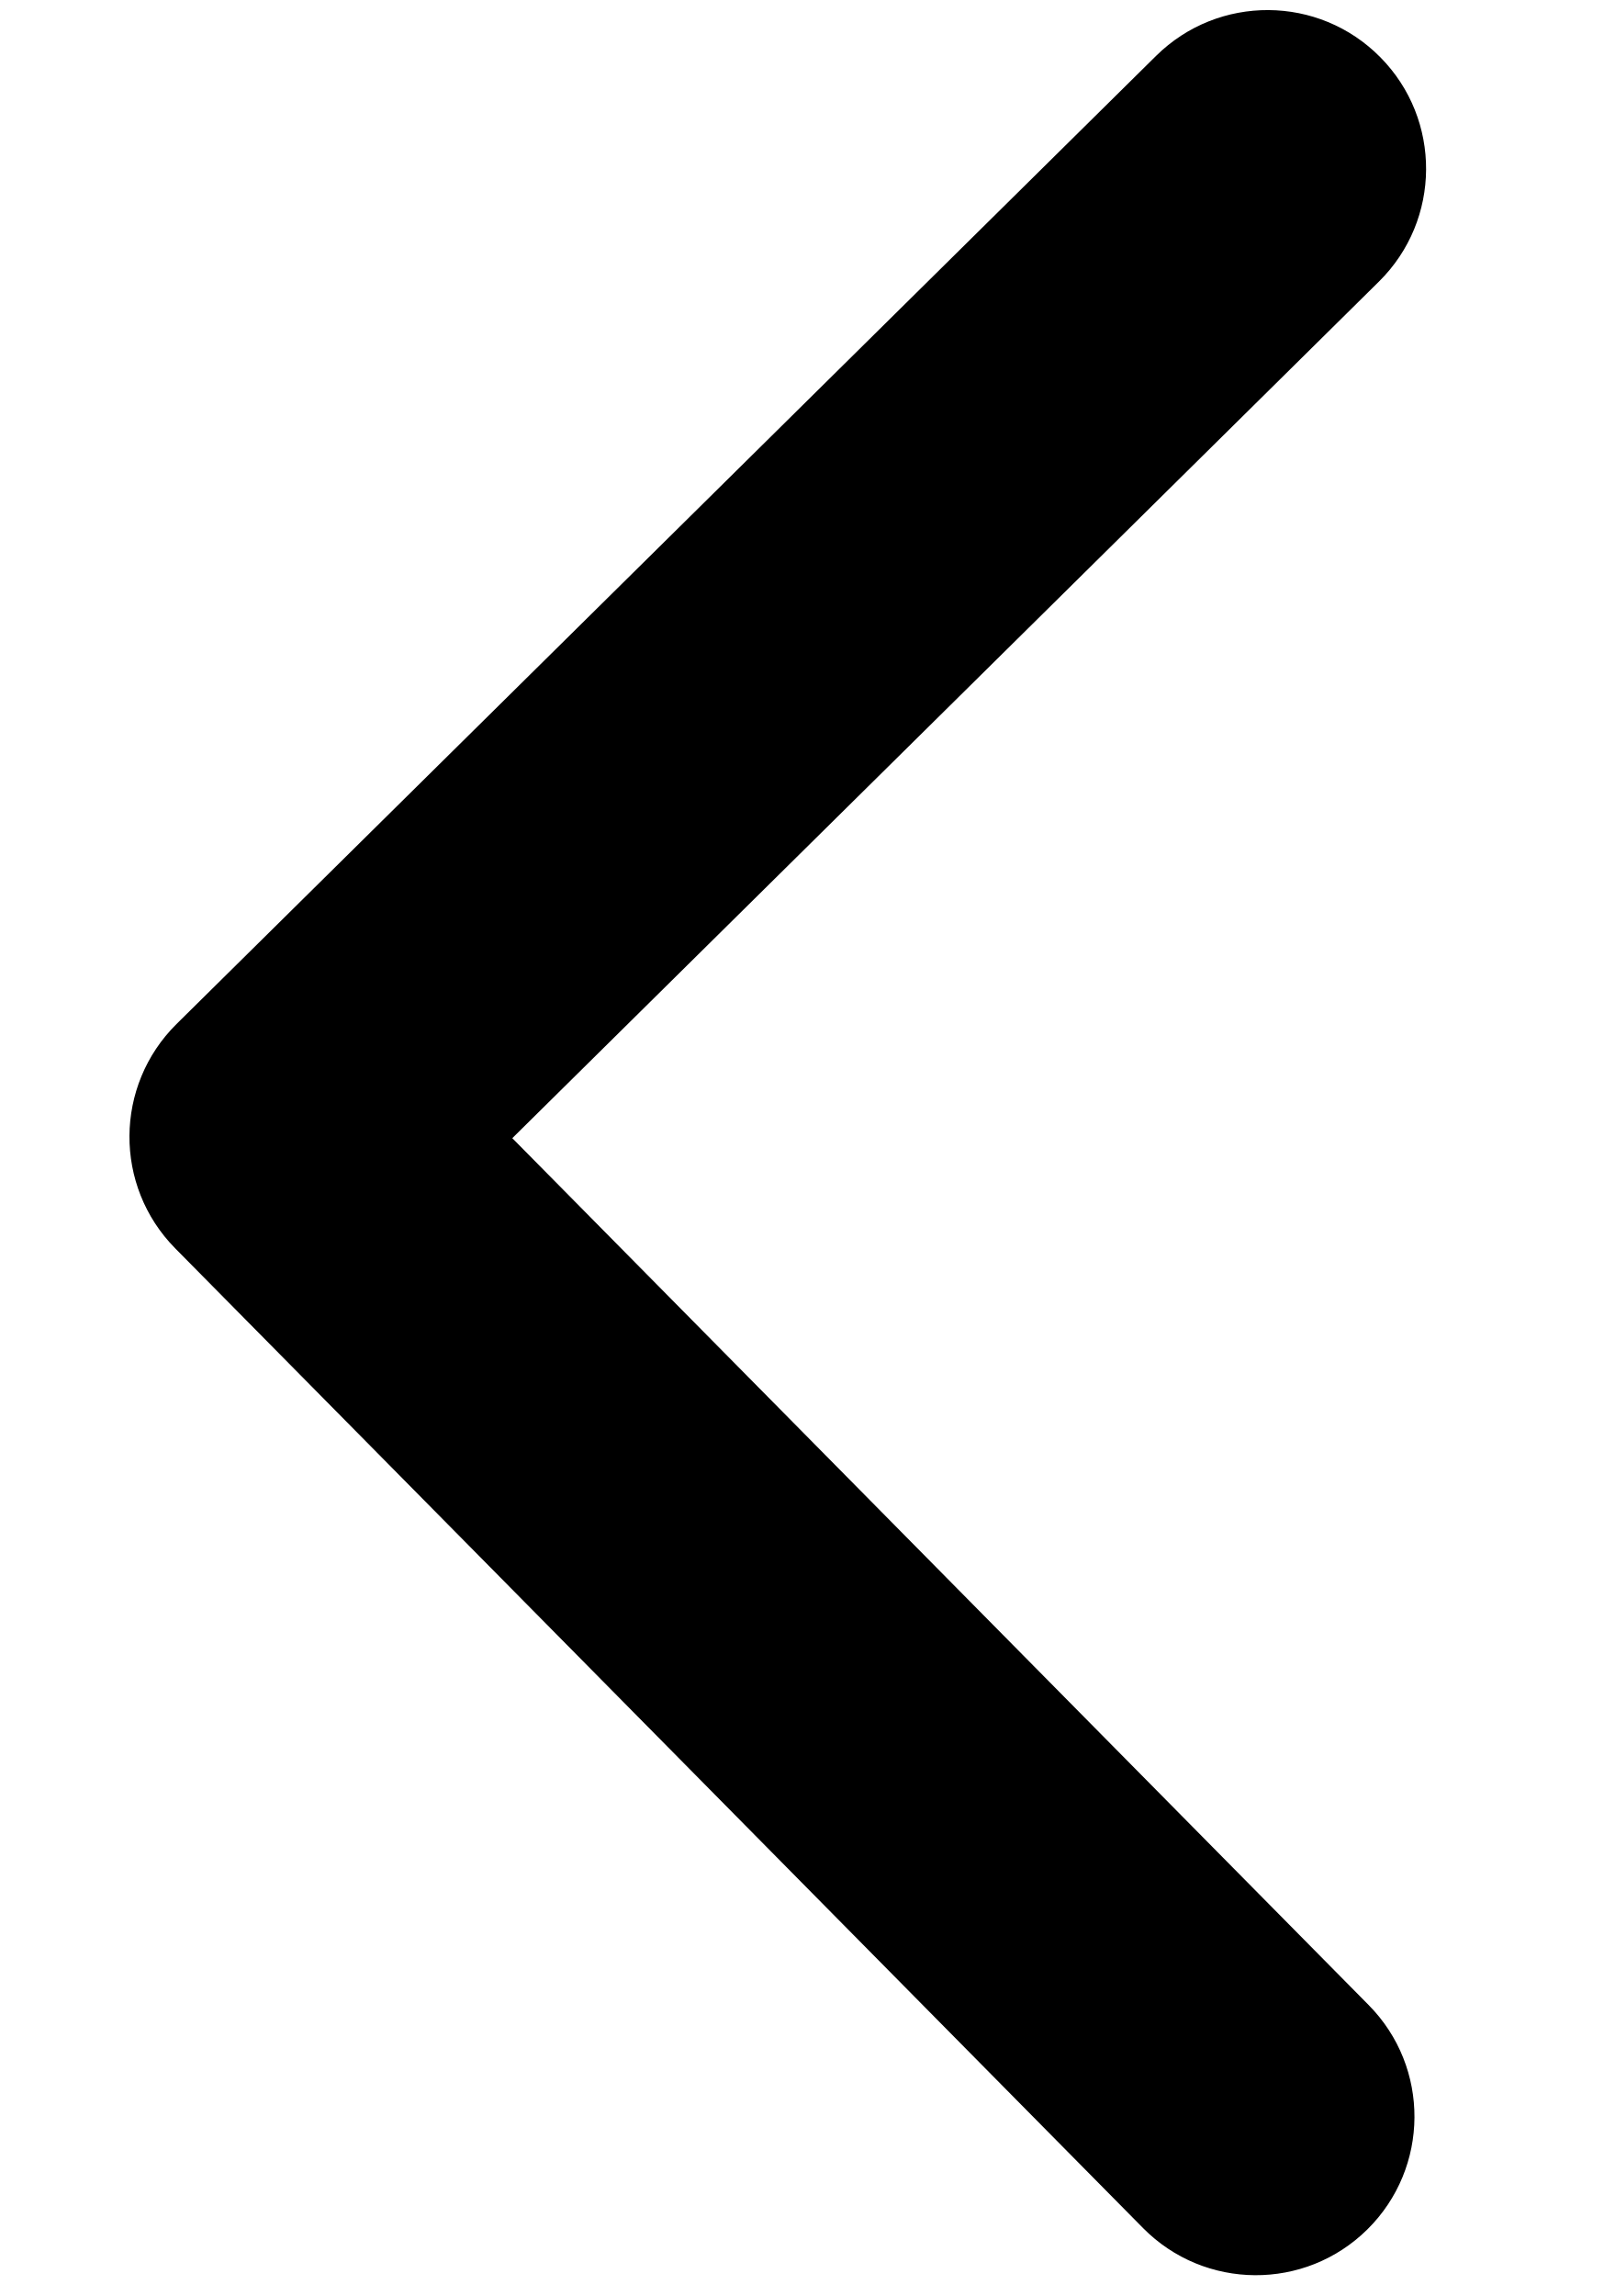
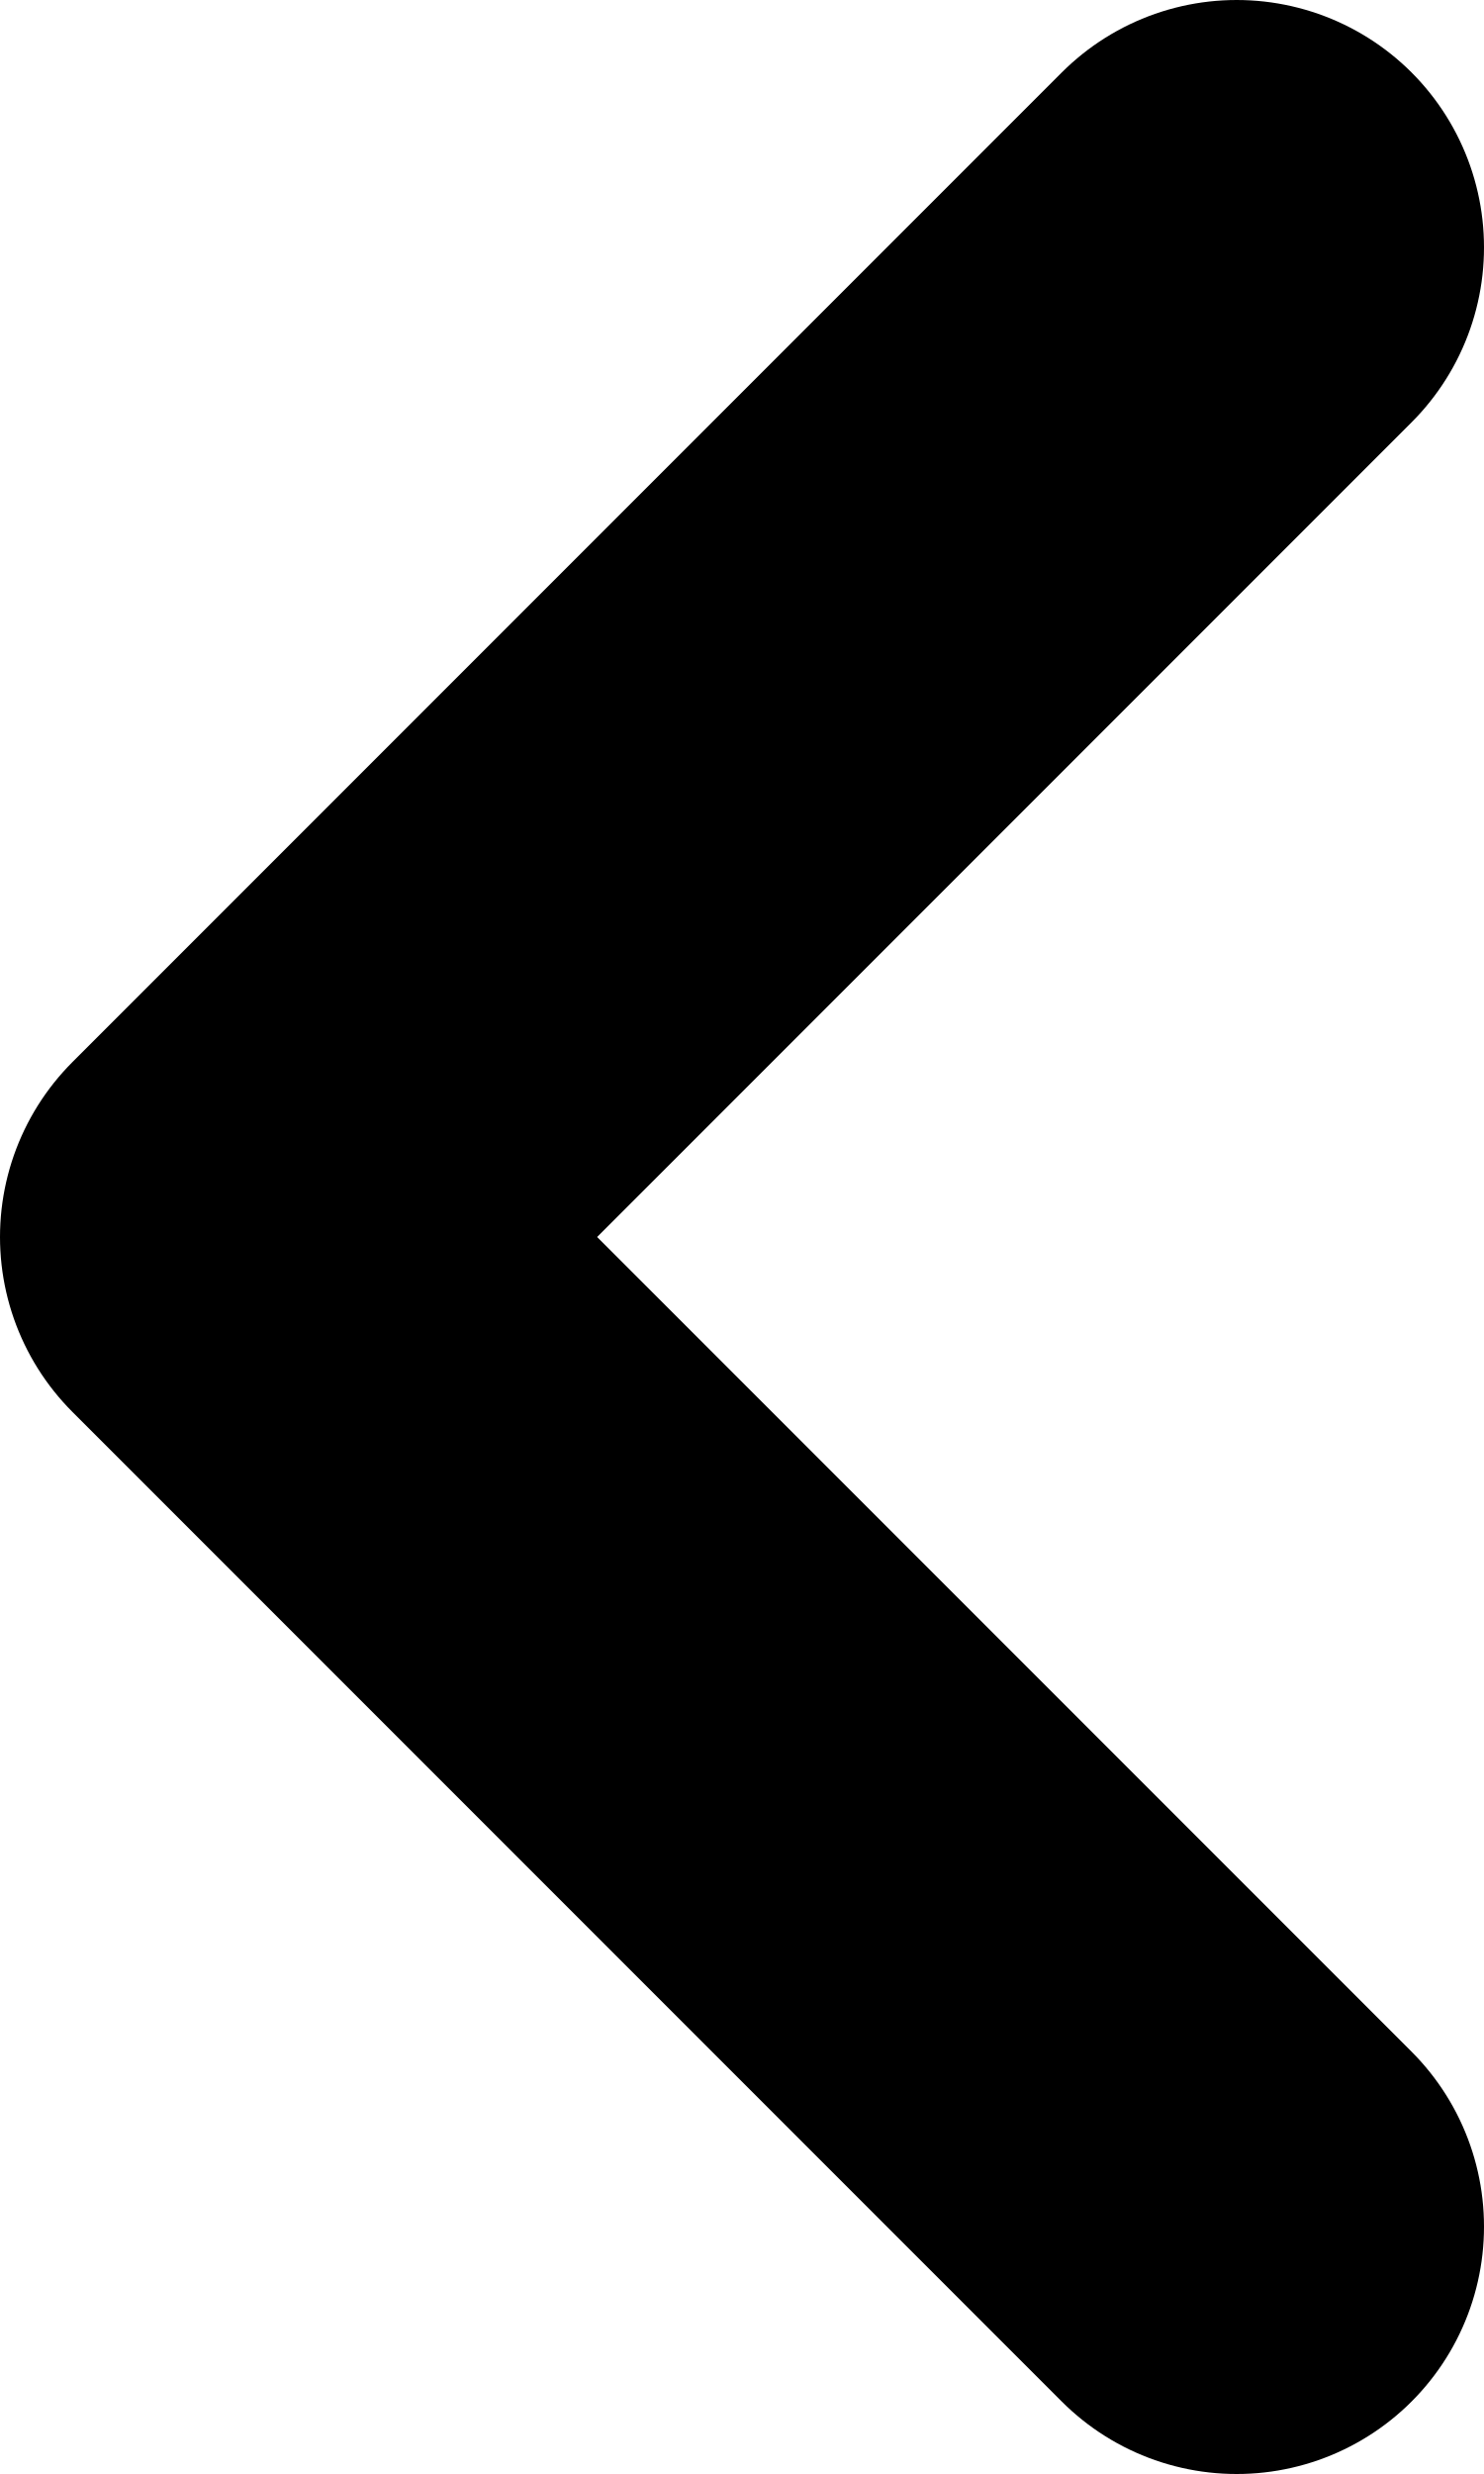
- <svg xmlns="http://www.w3.org/2000/svg" fill="currentColor" baseProfile="tiny-ps" viewBox="0 0 320 458" width="320" height="458">
-   <path fill-rule="evenodd" class="shp0" d="M102.22 227.04L273.1 399.97C285.38 412.4 285.26 432.44 272.83 444.72C260.4 457 240.37 456.88 228.08 444.45L34.95 249.01C28.82 242.79 25.78 234.68 25.83 226.58C25.88 218.49 29.02 210.41 35.22 204.27L230.67 11.15C243.11 -1.14 263.14 -1.02 275.42 11.42C287.7 23.84 287.58 43.88 275.15 56.16L102.22 227.04ZM-22.3 458.27L-78.79 457.94C-82.13 457.92 -84.82 455.19 -84.8 451.85L-82.2 15.56C-82.18 12.21 -79.46 9.53 -76.11 9.55L-19.62 9.89C-16.27 9.91 -13.59 12.62 -13.61 15.97L-16.21 452.26C-16.23 455.6 -18.95 458.29 -22.3 458.27Z" />
+ <svg xmlns="http://www.w3.org/2000/svg" class="w-3 h-3" aria-hidden="true" fill="none" viewBox="0 0 6 10">
+   <path stroke="currentColor" stroke-linecap="round" stroke-linejoin="round" stroke-width="2" d="M5 1 1 5l4 4" />
</svg>
